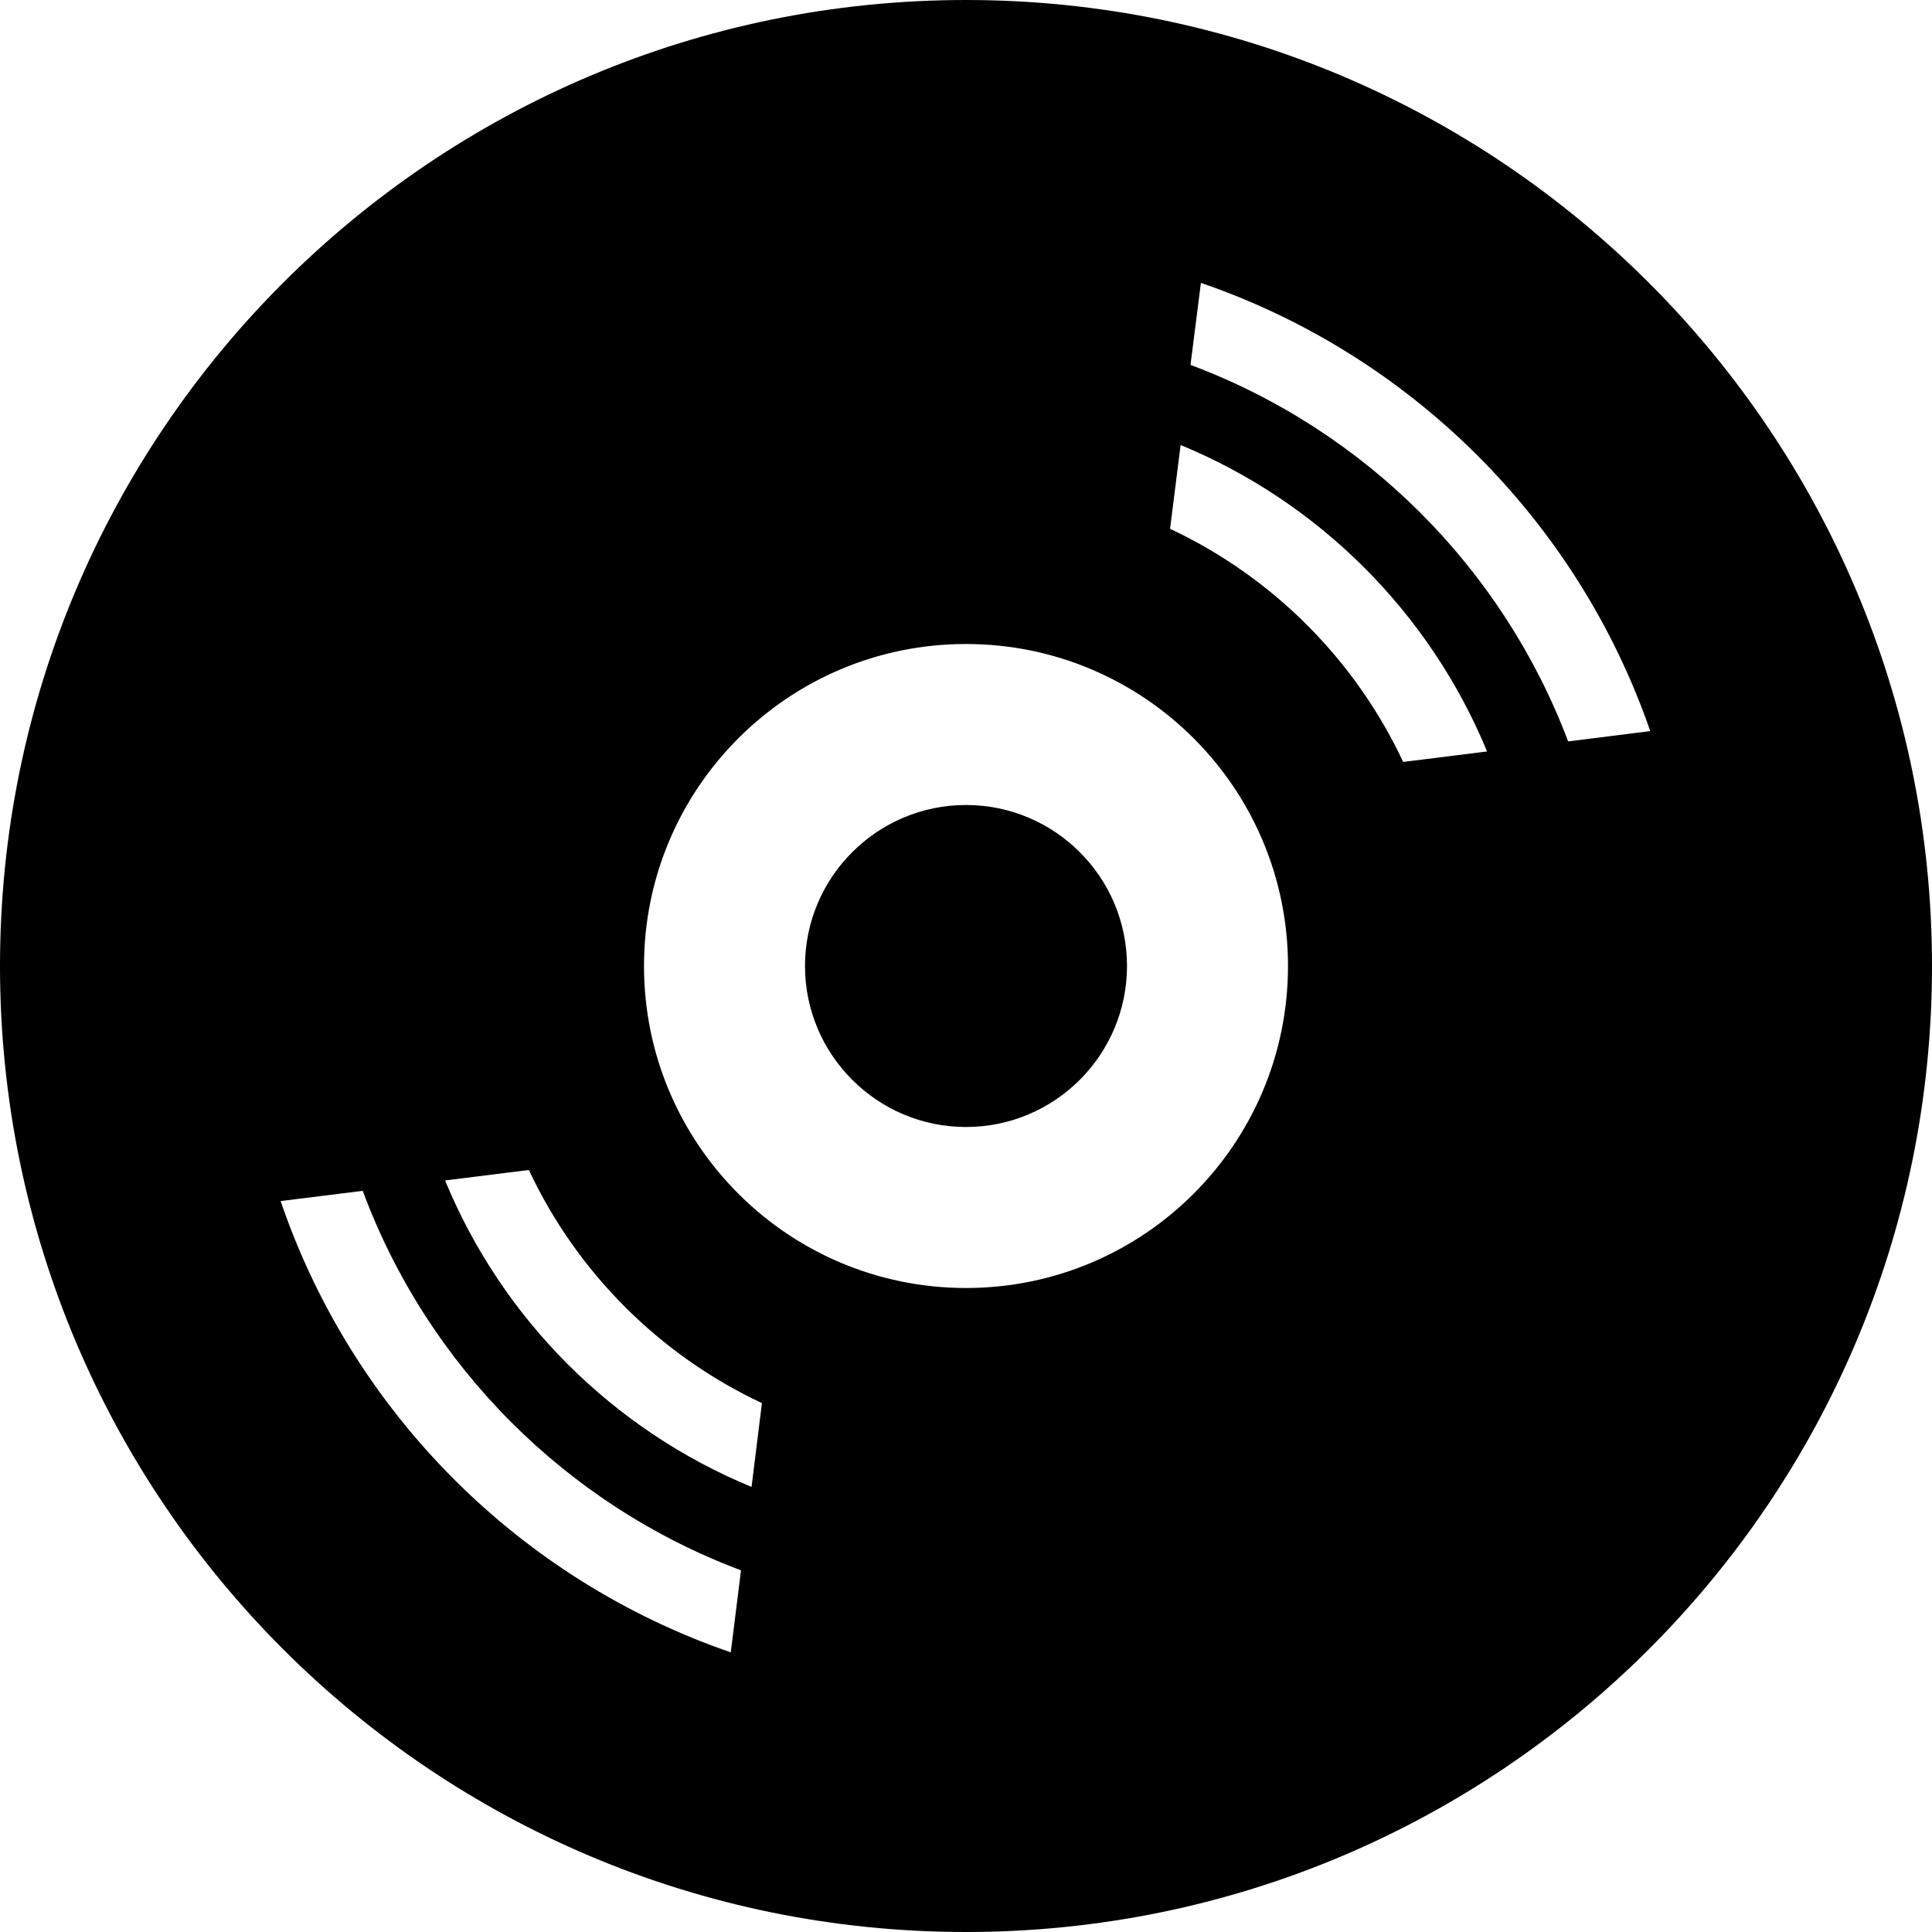
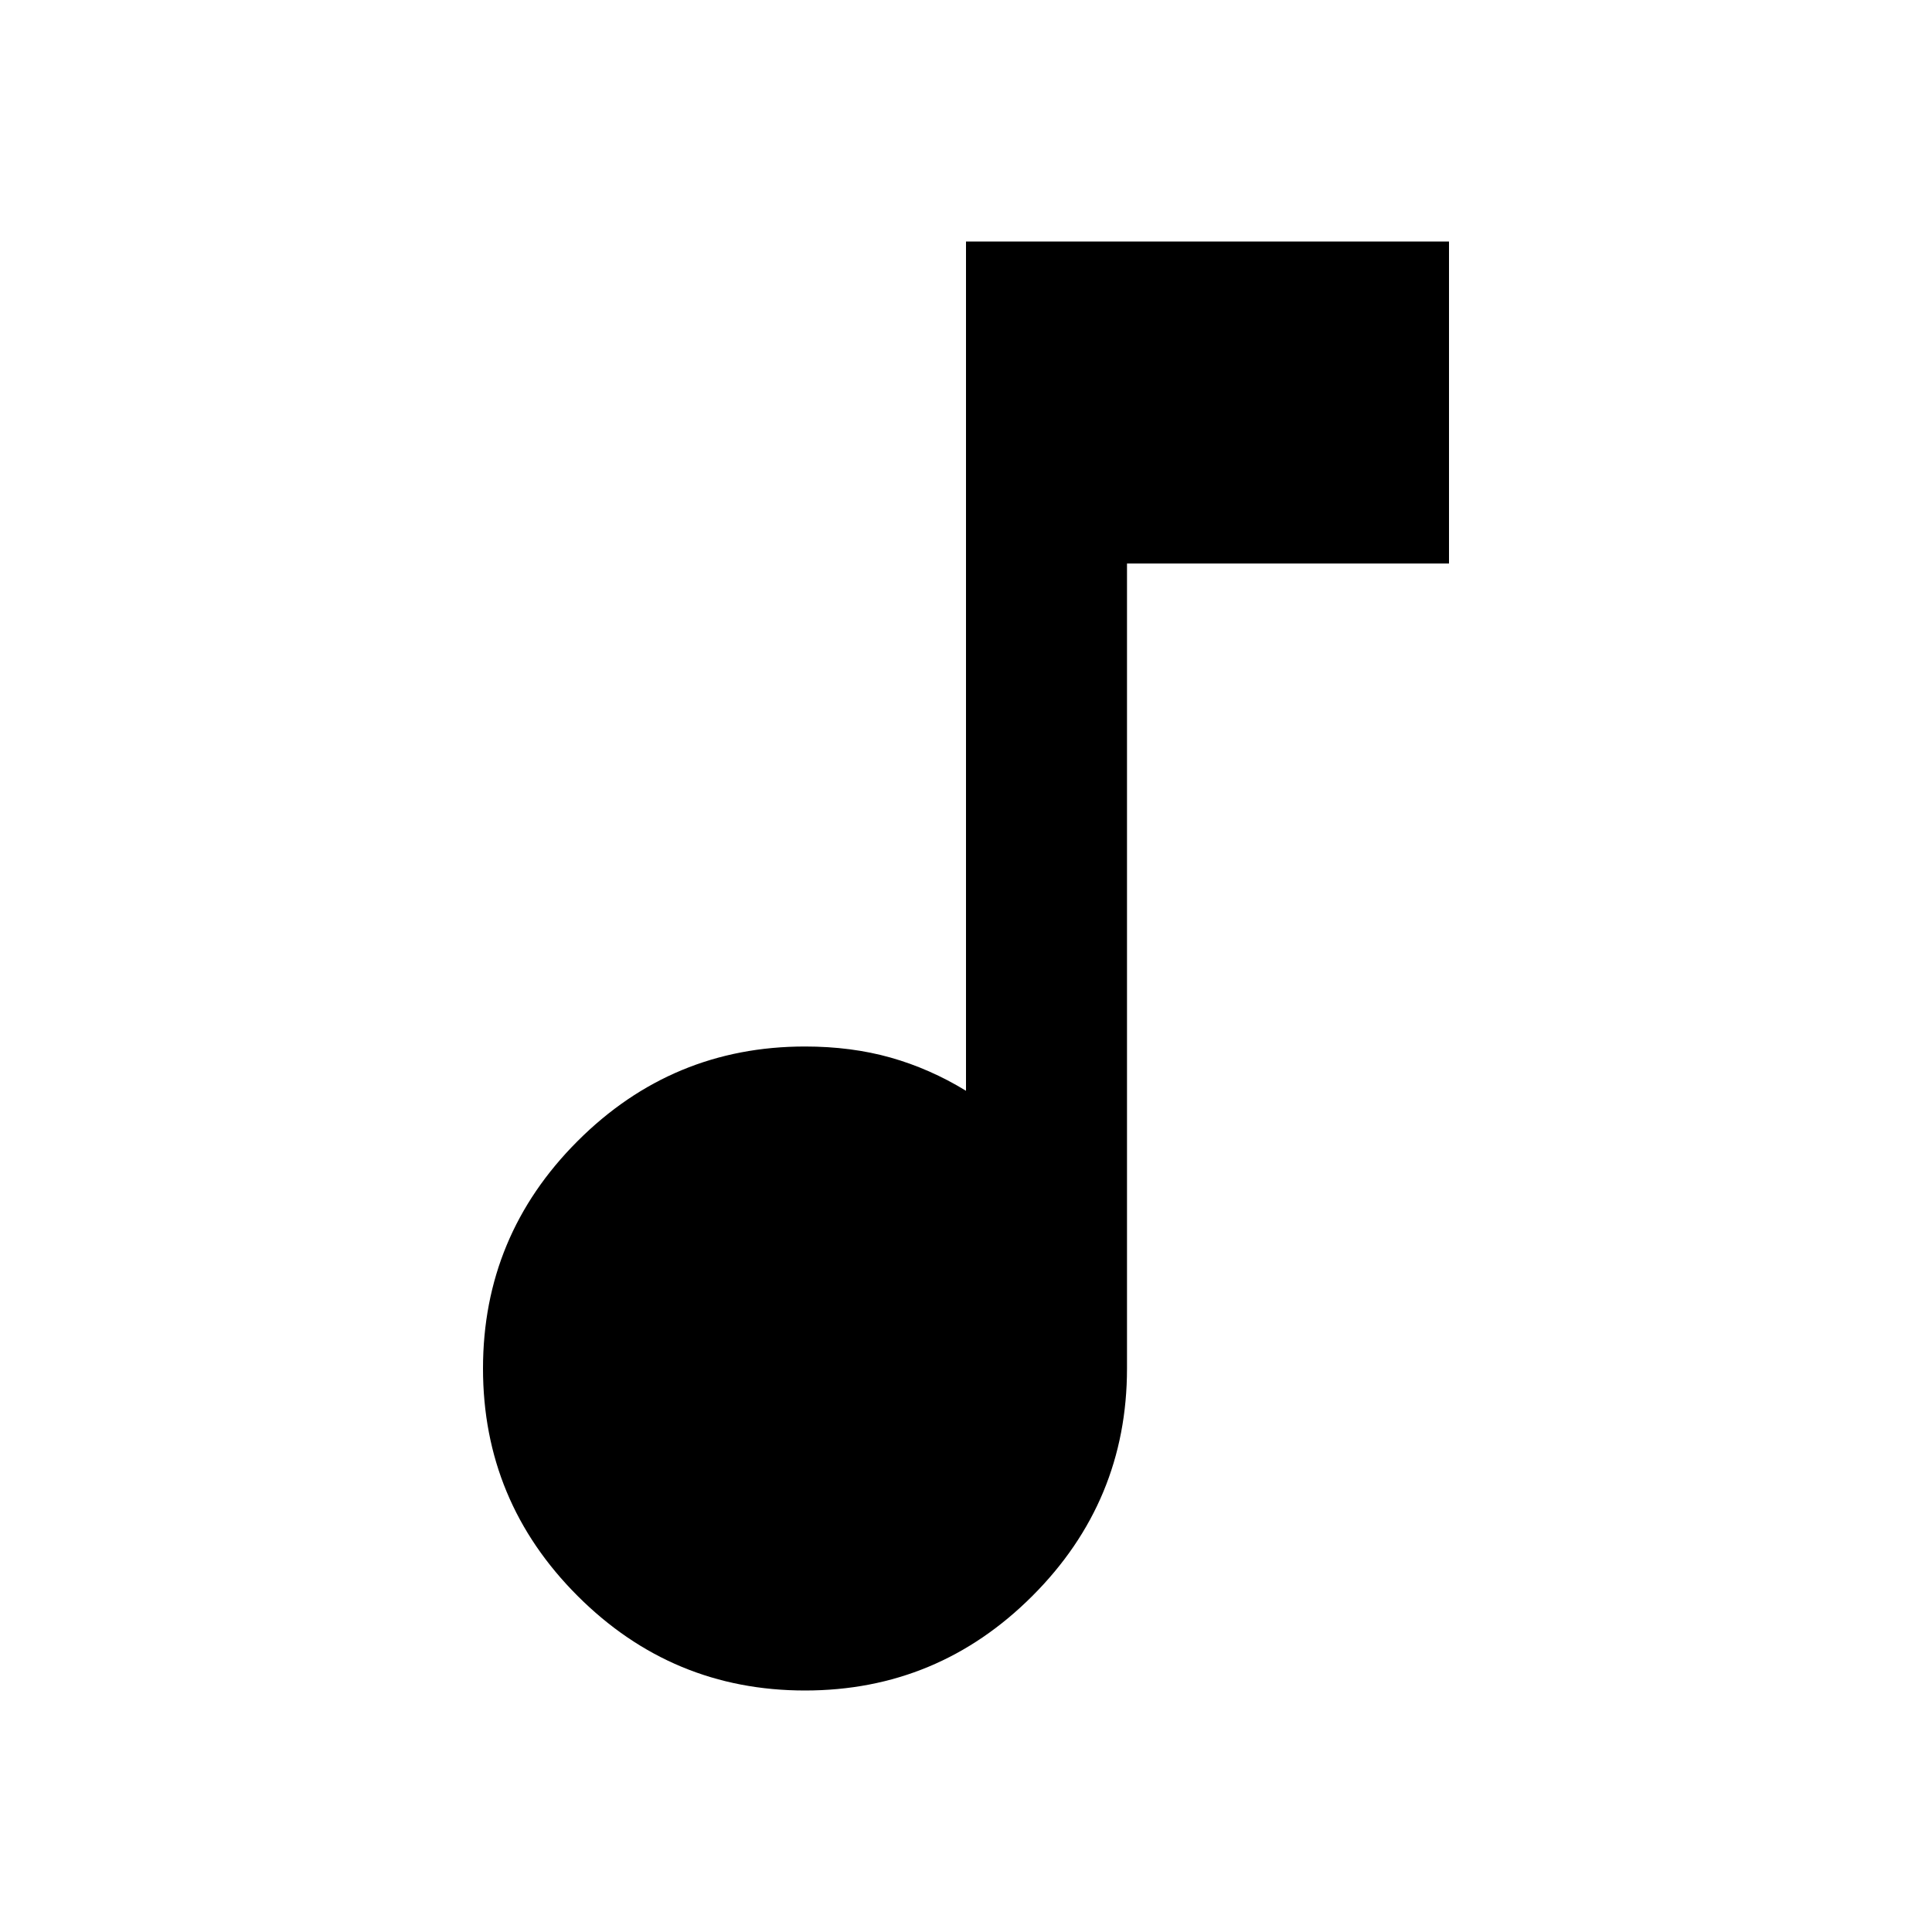
- <svg xmlns="http://www.w3.org/2000/svg" width="24" height="24" viewBox="0 0 24 24">
-   <path d="M14 12c0 1.103-.896 2-2 2-1.103 0-2-.897-2-2s.897-2 2-2c1.104 0 2 .897 2 2zm10 0c0 6.627-5.373 12-12 12s-12-5.373-12-12 5.373-12 12-12 12 5.373 12 12zm-14.795 7.507c-2.17-.813-3.893-2.54-4.699-4.714l-1.02.127c.896 2.628 2.968 4.704 5.592 5.606l.127-1.019zm.26-2.077c-1.271-.596-2.299-1.624-2.895-2.896l-1.041.13c.709 1.721 2.084 3.097 3.807 3.807l.129-1.041zm6.535-5.43c0-2.209-1.791-4-4-4s-4 1.791-4 4 1.791 4 4 4 4-1.791 4-4zm2.473-2.665c-.711-1.722-2.086-3.097-3.807-3.807l-.131 1.041c1.271.596 2.299 1.624 2.896 2.896l1.042-.13zm2.027-.253c-.902-2.61-2.969-4.672-5.582-5.568l-.129 1.019c2.162.808 3.877 2.52 4.691 4.677l1.02-.128z" />
+ <svg xmlns="http://www.w3.org/2000/svg" height="24" viewBox="0 -960 960 960" width="24">
+   <path d="M400-120q-66 0-113-47t-47-113q0-66 47-113t113-47q23 0 42.5 5.5T480-418v-422h240v160H560v400q0 66-47 113t-113 47Z" />
</svg>
